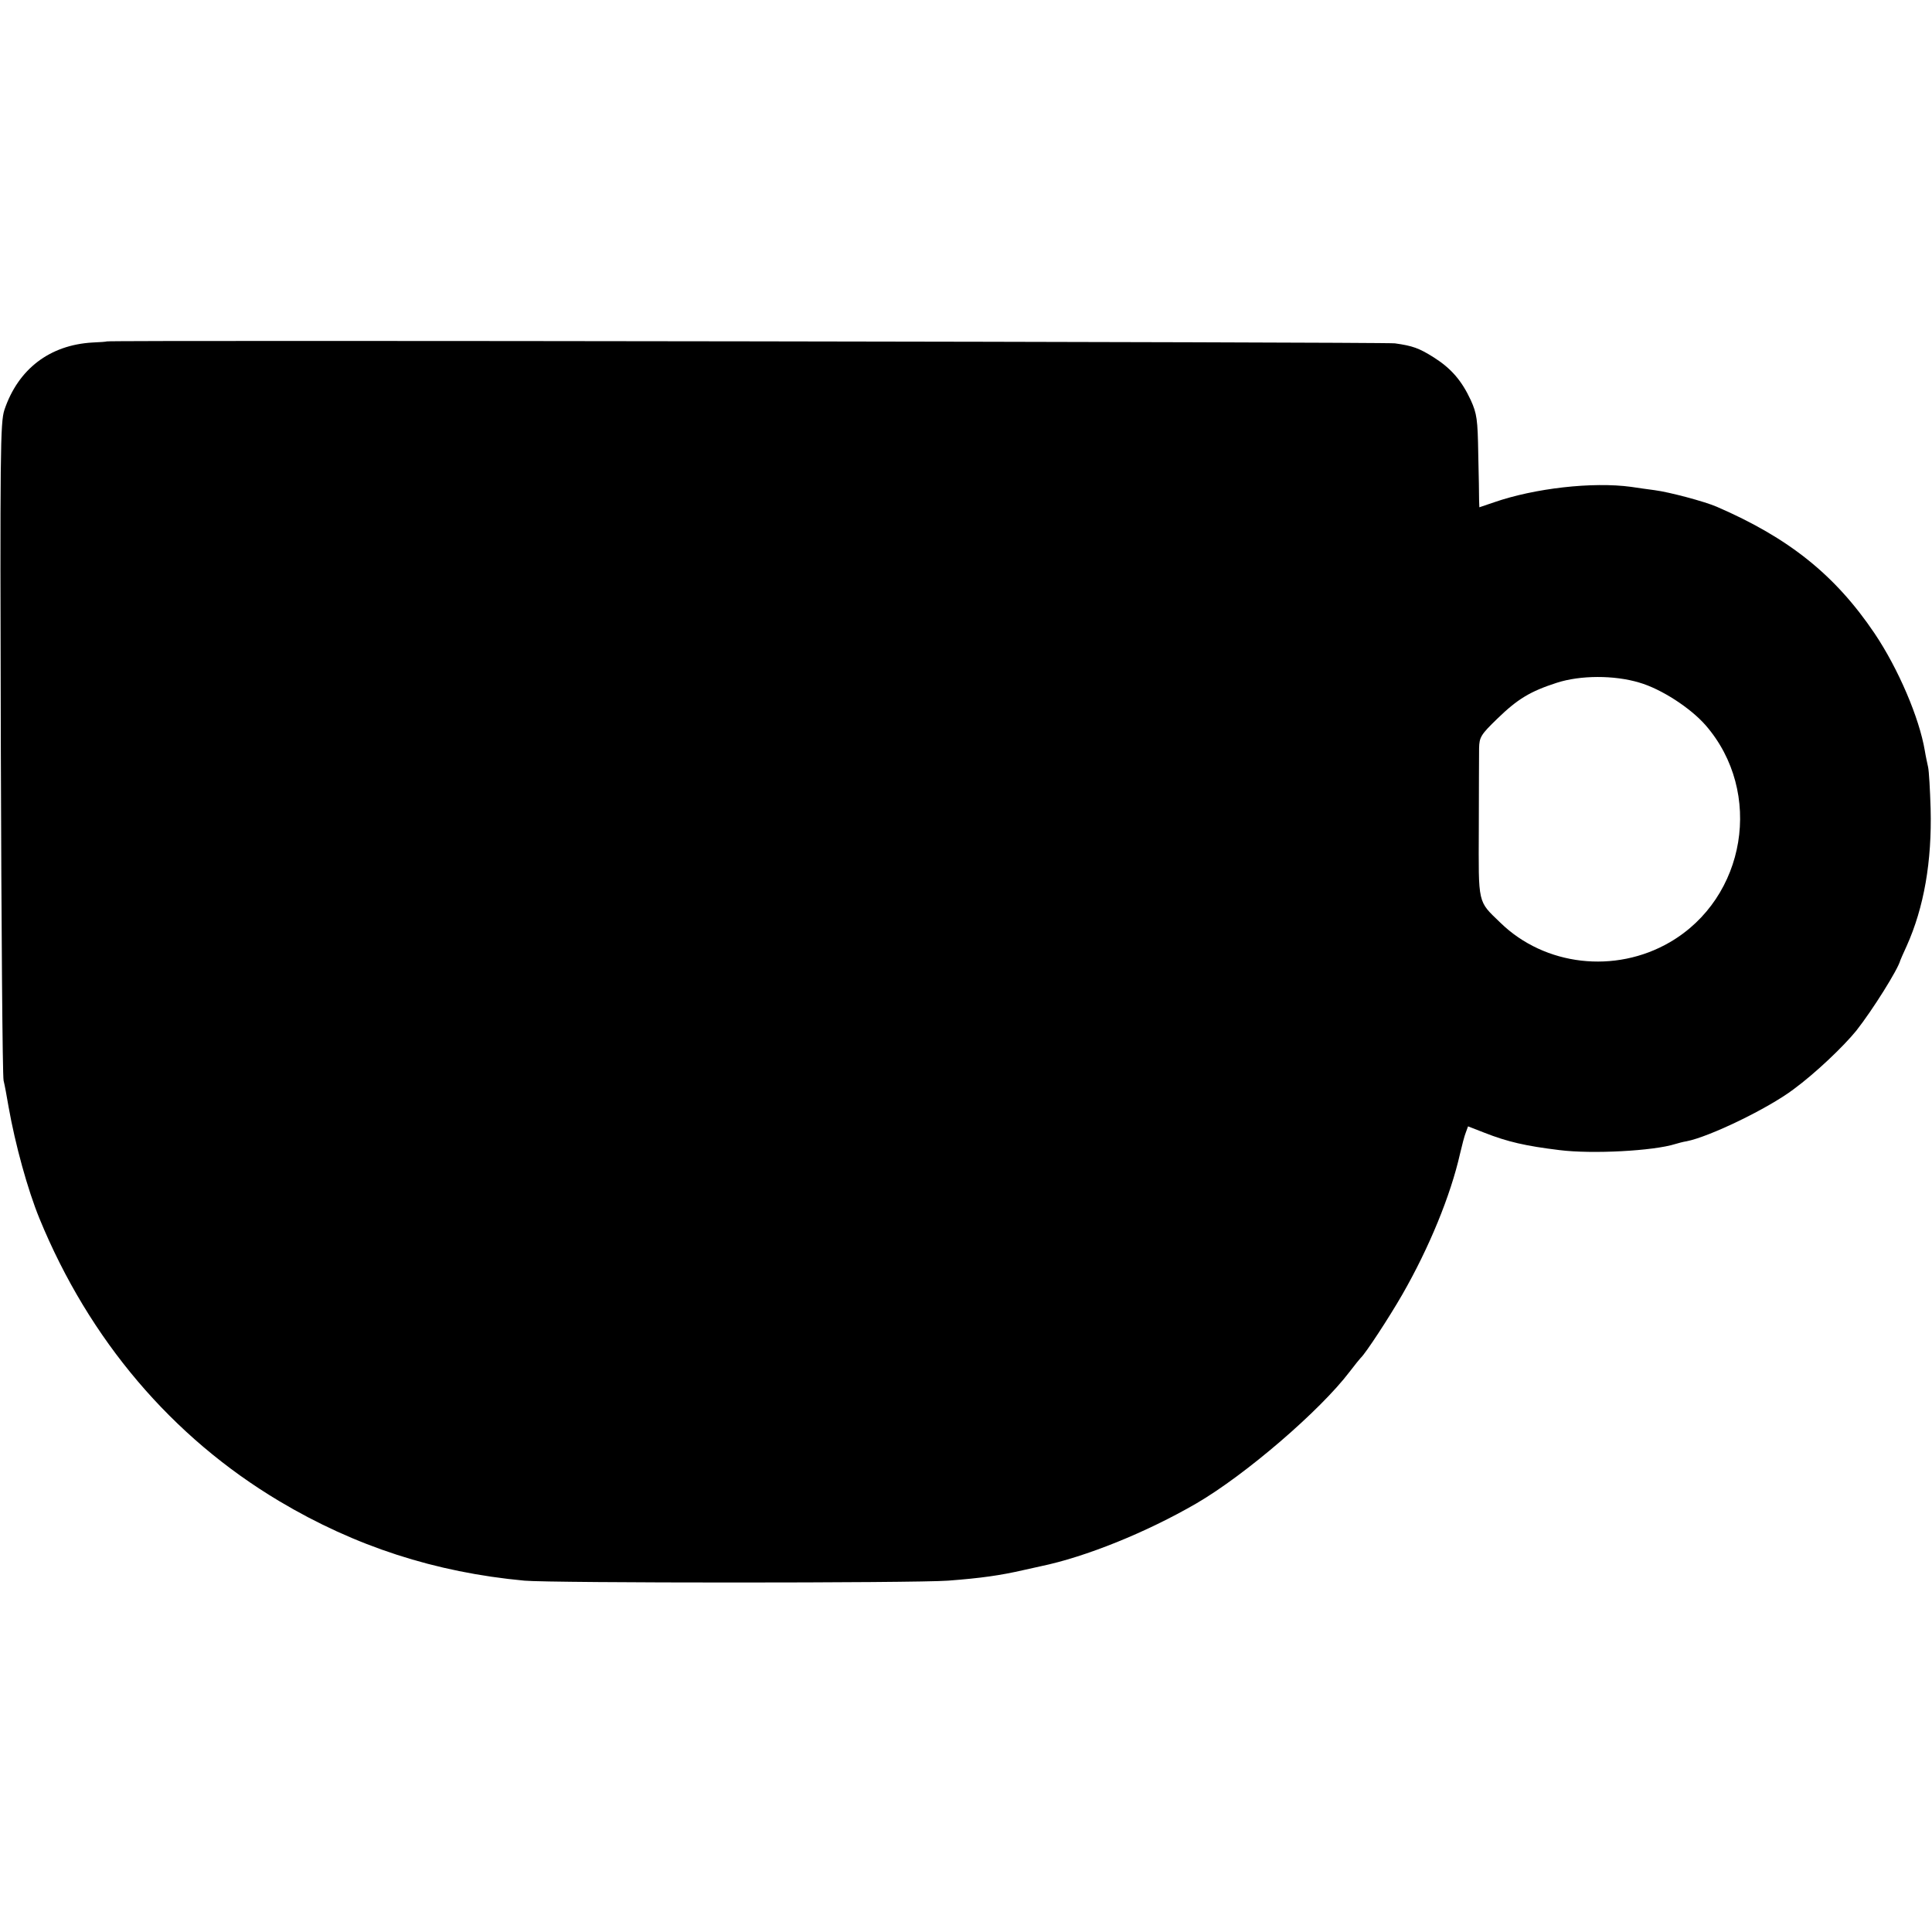
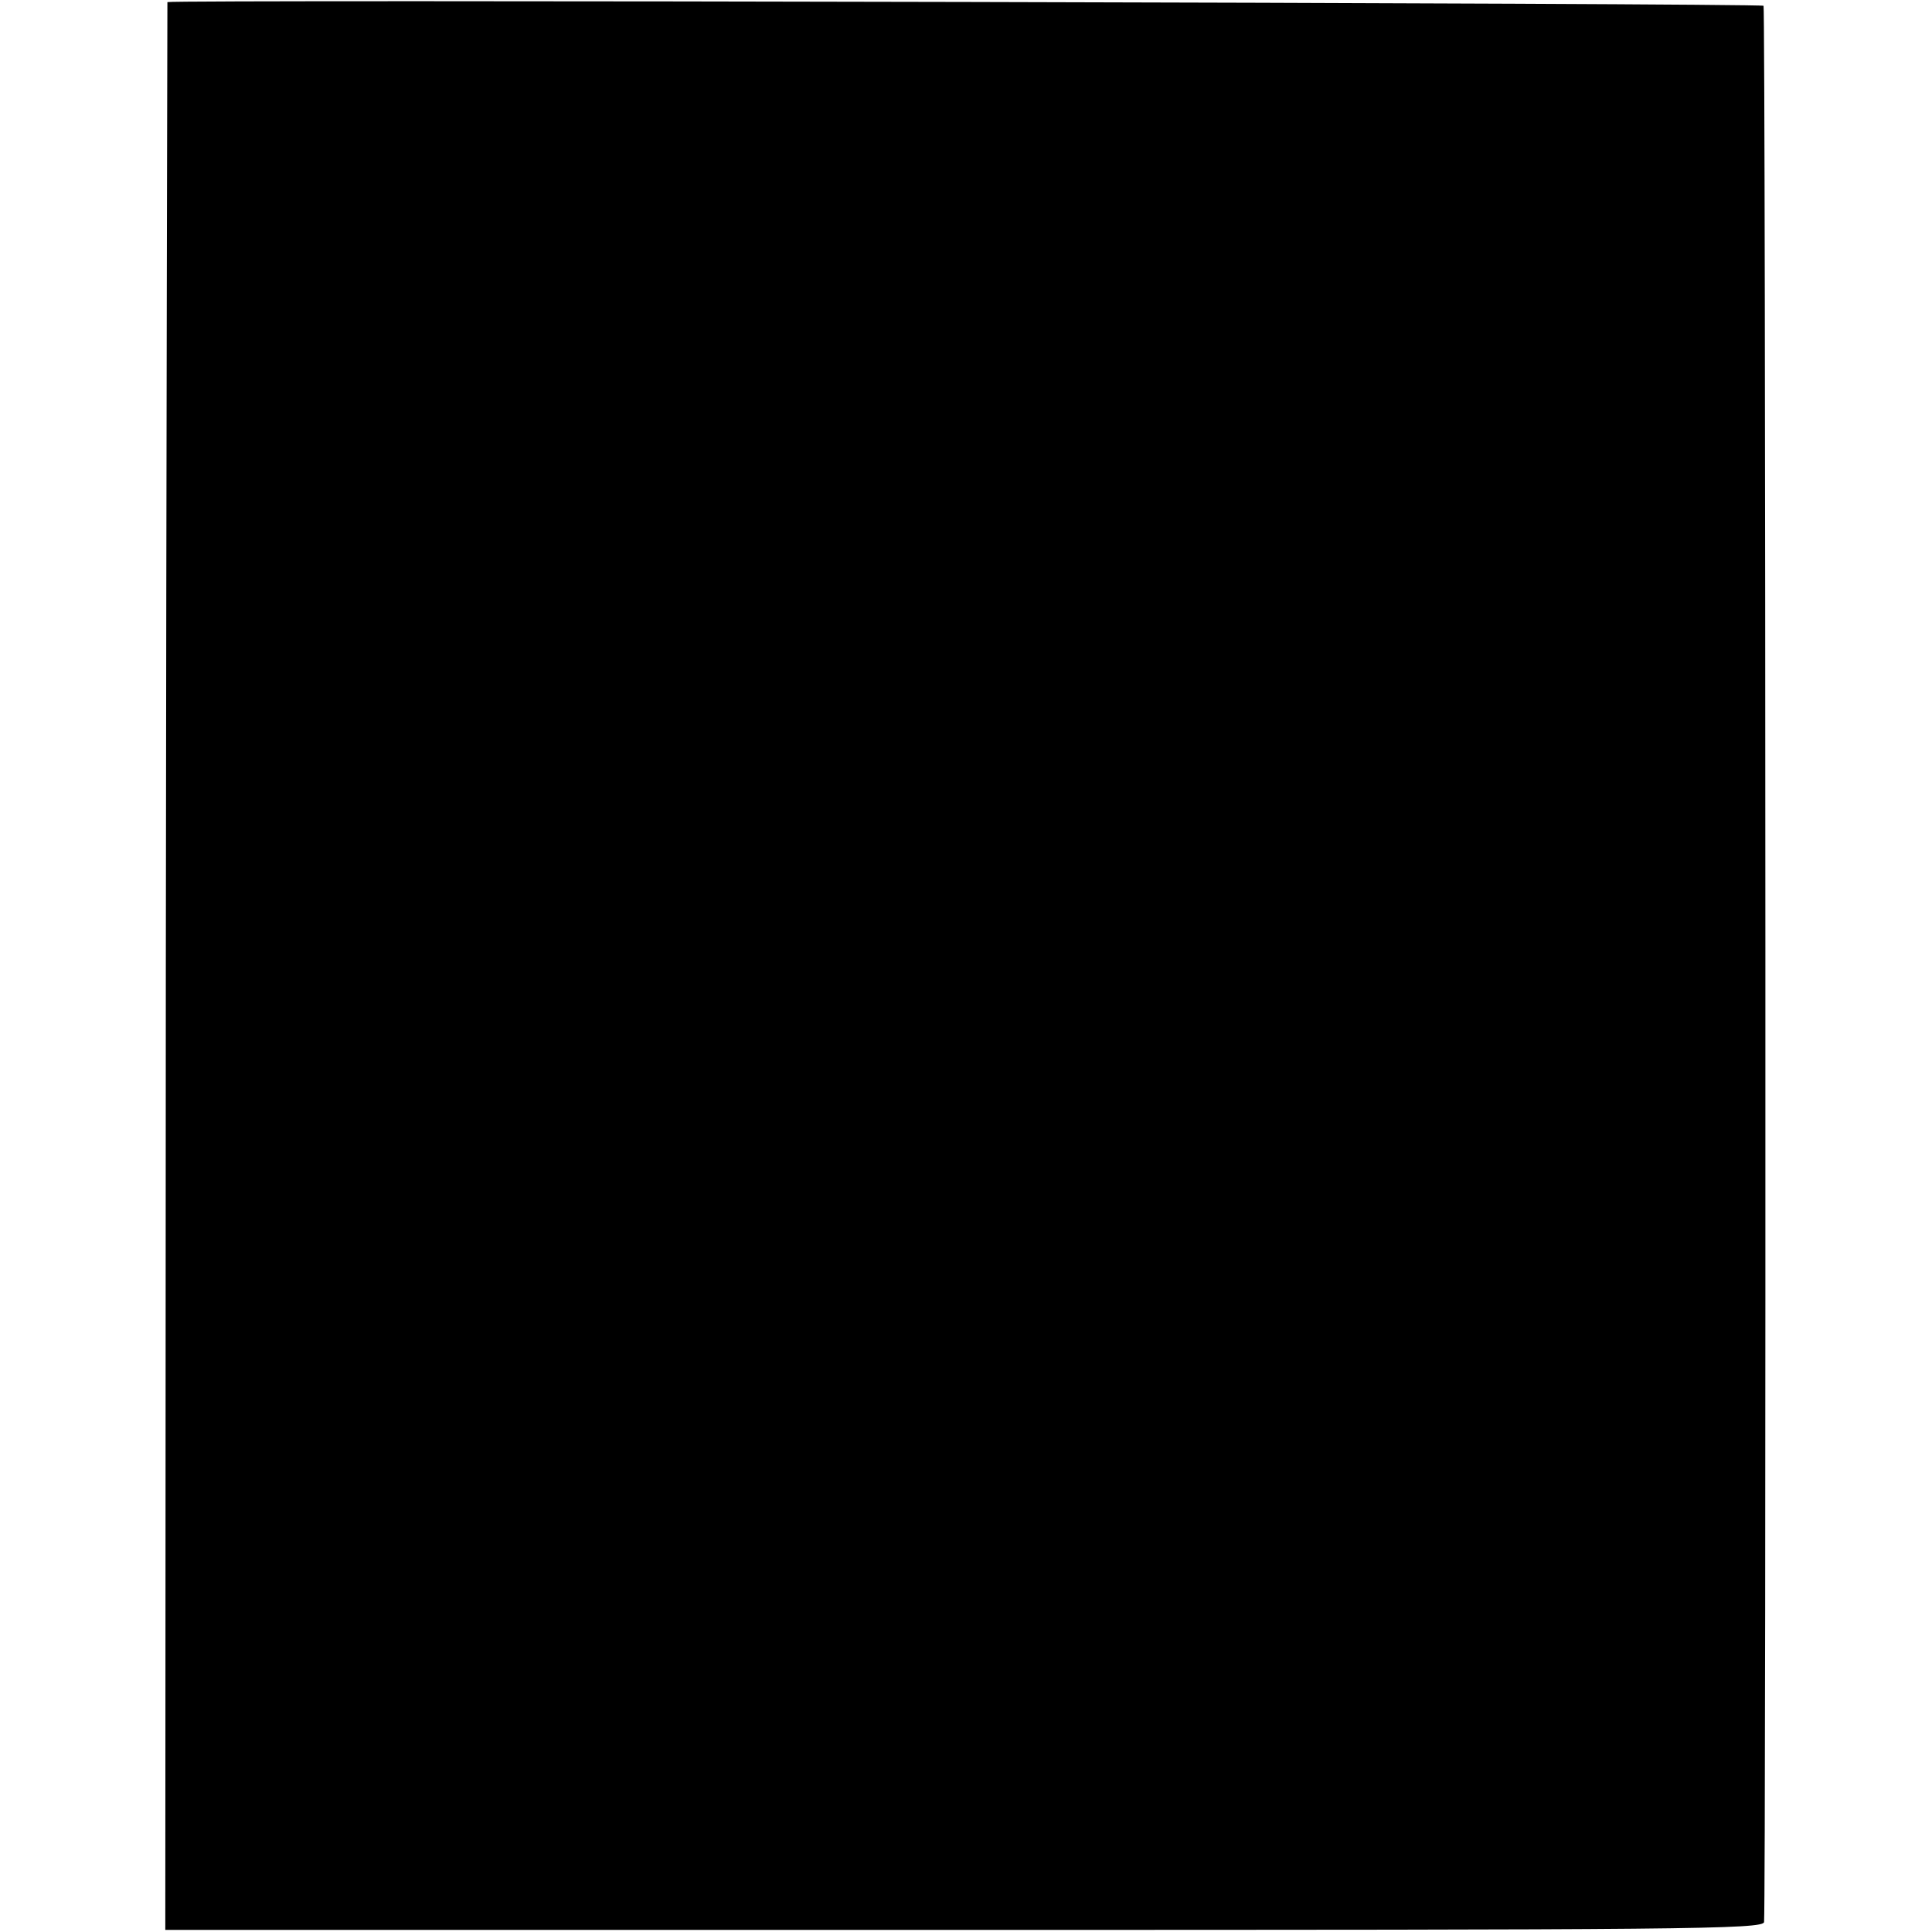
- <svg xmlns="http://www.w3.org/2000/svg" version="1.0" width="700pt" height="700pt" viewBox="0 0 700 700" preserveAspectRatio="xMidYMid meet">
-   <g transform="translate(0,700) scale(0.1,-0.1)" fill="#000000" stroke="none">
-     <path d="M387 5763 c-1 -1 -24 -3 -52 -4 -155 -9 -269 -96 -319 -244 -15 -46 -16 -145 -13 -1225 2 -646 6 -1188 10 -1205 4 -16 12 -59 18 -95 24 -136 69 -300 112 -405 180 -439 480 -792 869 -1024 275 -164 565 -258 888 -288 97 -9 1416 -9 1535 0 119 9 189 19 272 38 27 6 55 12 63 14 164 34 384 123 565 228 177 103 448 336 555 477 19 25 37 47 40 50 17 15 104 148 151 230 97 169 175 359 209 510 7 30 16 65 21 77 l8 22 59 -23 c84 -33 149 -48 272 -63 119 -15 341 -3 420 22 10 3 28 8 41 10 82 16 294 118 387 188 79 58 181 155 228 213 59 75 151 222 159 254 1 3 11 26 23 52 63 140 92 307 87 498 -2 69 -6 136 -9 150 -3 14 -9 41 -12 60 -20 119 -96 297 -182 425 -143 212 -311 346 -572 459 -44 19 -171 53 -225 60 -22 3 -60 8 -85 12 -140 19 -350 -5 -497 -56 l-53 -18 -1 26 c0 15 -1 90 -3 167 -2 126 -5 146 -27 195 -33 71 -71 115 -134 155 -54 34 -77 42 -141 51 -35 5 -4663 12 -4667 7z m5552 -1236 c80 -23 186 -92 241 -155 210 -242 147 -625 -130 -786 -198 -115 -453 -86 -614 71 -83 80 -79 64 -78 341 0 136 1 267 1 291 1 40 6 49 66 107 73 71 119 99 215 130 86 28 209 28 299 1z" />
+ <svg xmlns="http://www.w3.org/2000/svg" version="1.0" width="367pt" height="367pt" viewBox="0 0 367 367" preserveAspectRatio="xMidYMid meet">
+   <g transform="translate(0,367) scale(0.1,-0.1)" fill="#000000" stroke="none">
+     <path d="M318 3666 c0 -1 -2 -825 -3 -1832 l-1 -1830 1518 0 c1367 0 1518 1 1519 15 4 66 3 3635 -1 3640 -4 5 -3017 12 -3032 7z" />
  </g>
</svg>
